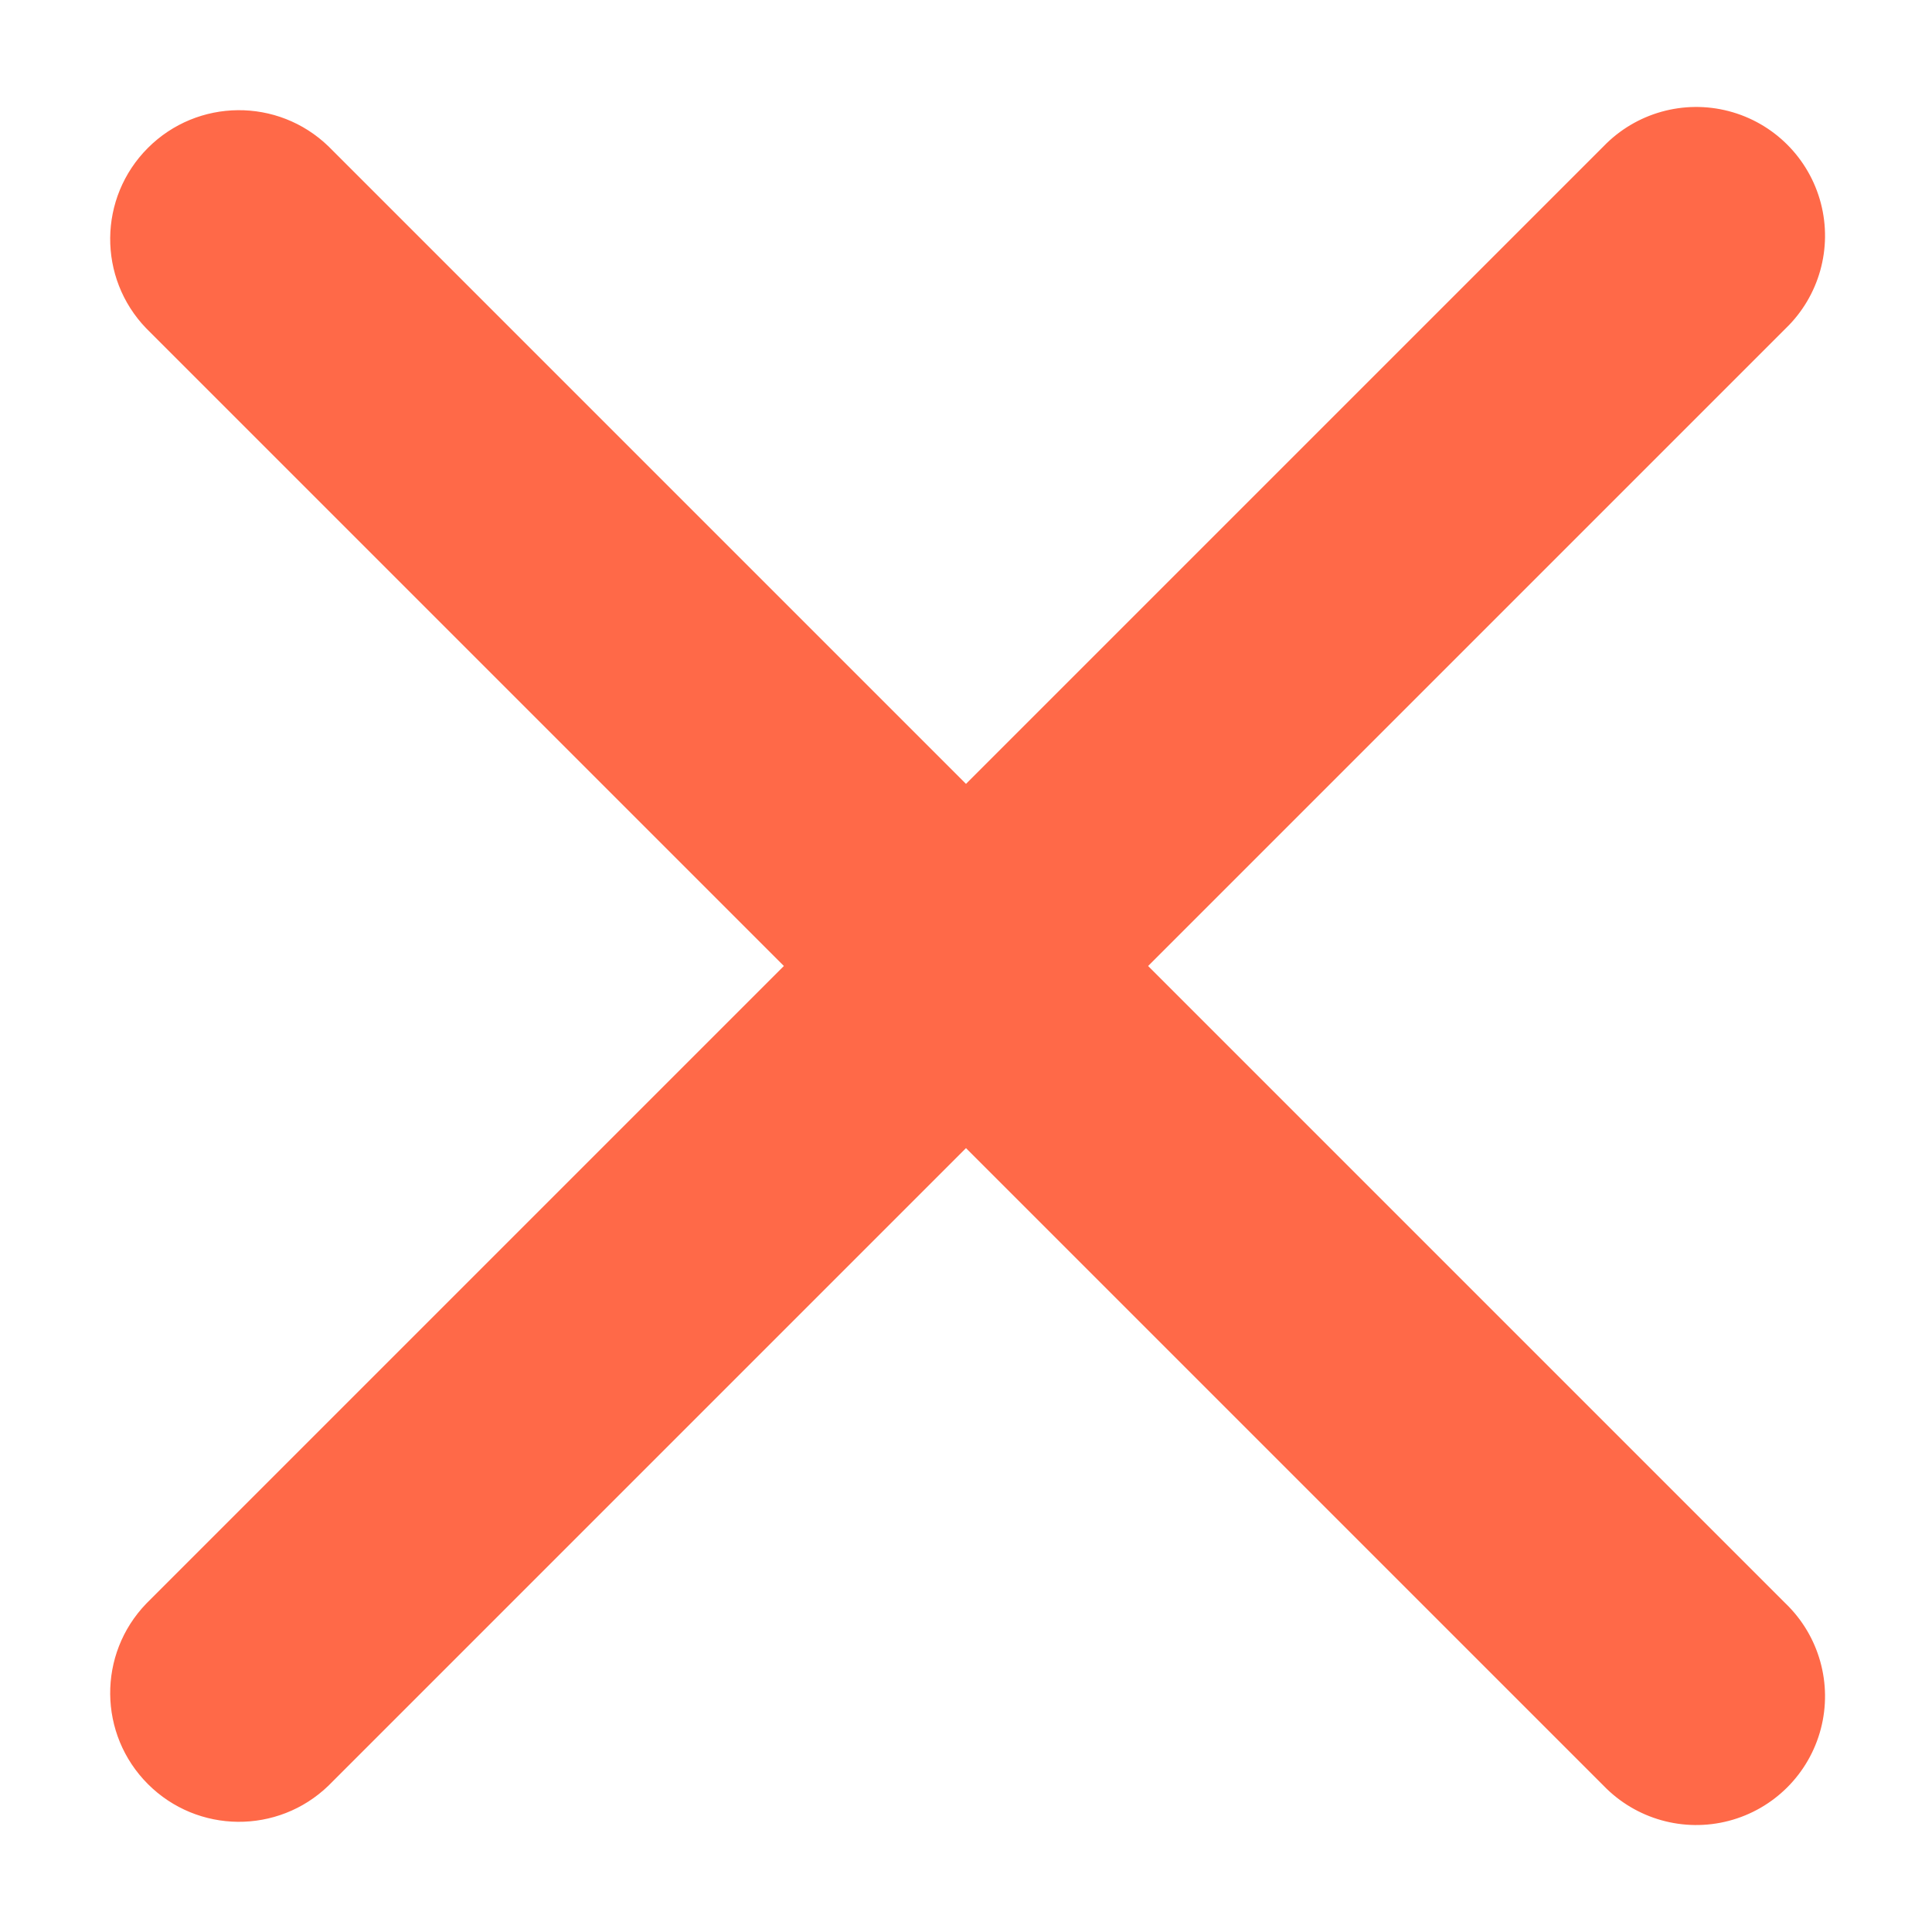
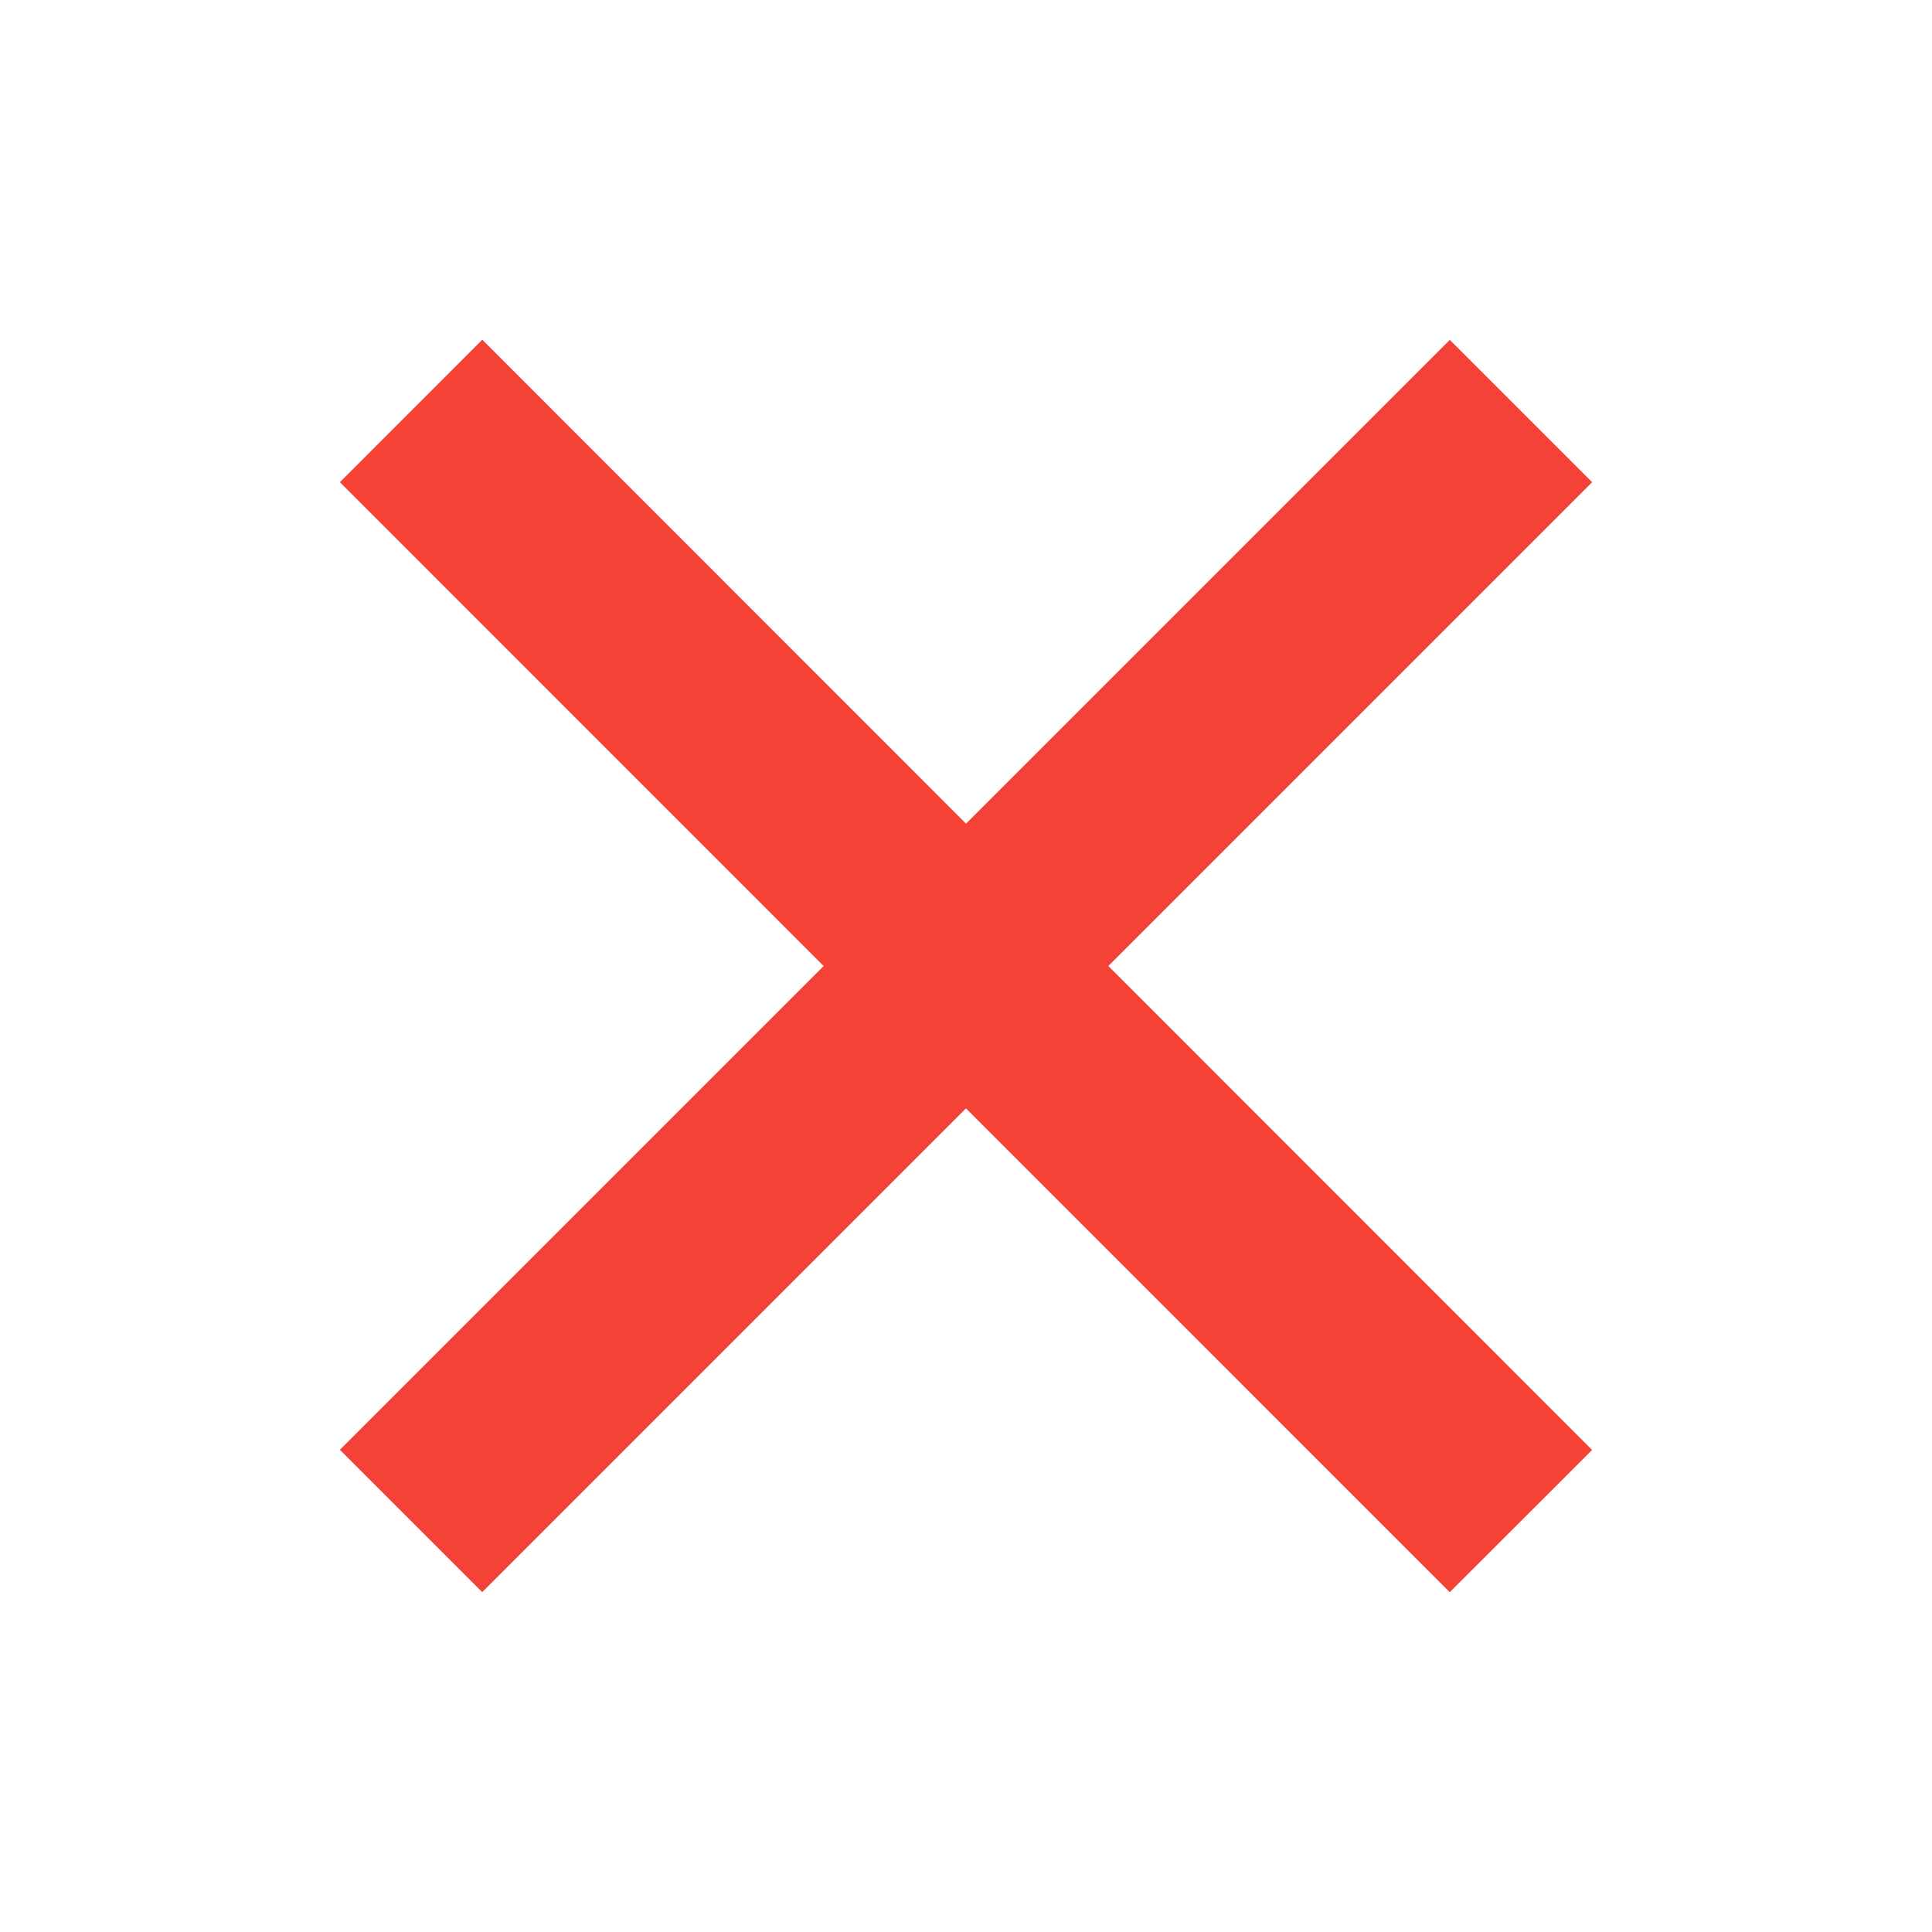
- <svg xmlns="http://www.w3.org/2000/svg" width="64" height="64" viewBox="0 0 1024 1024">
-   <path d="m415.47 512-337.92-337.92a68.267 68.267 0 0 1 96.529-96.529l337.92 337.92 337.92-337.92a68.267 68.267 0 1 1 96.529 96.529l-337.92 337.92 337.92 337.92a68.267 68.267 0 1 1-96.529 96.529l-337.92-337.92-337.92 337.92a68.267 68.267 0 0 1-96.529-96.529l337.92-337.92z" fill="#FF6948" />
+ <svg xmlns="http://www.w3.org/2000/svg" width="24" height="24" viewBox="0 0 24 24">
+   <path fill="#f44336" d="m18.01 4.222 1.768 1.768L5.99 19.778 4.222 18.01z" />
+   <path fill="#f44336" d="m19.778 18.012-1.769 1.767L4.222 5.99l1.769-1.77Z" />
</svg>
